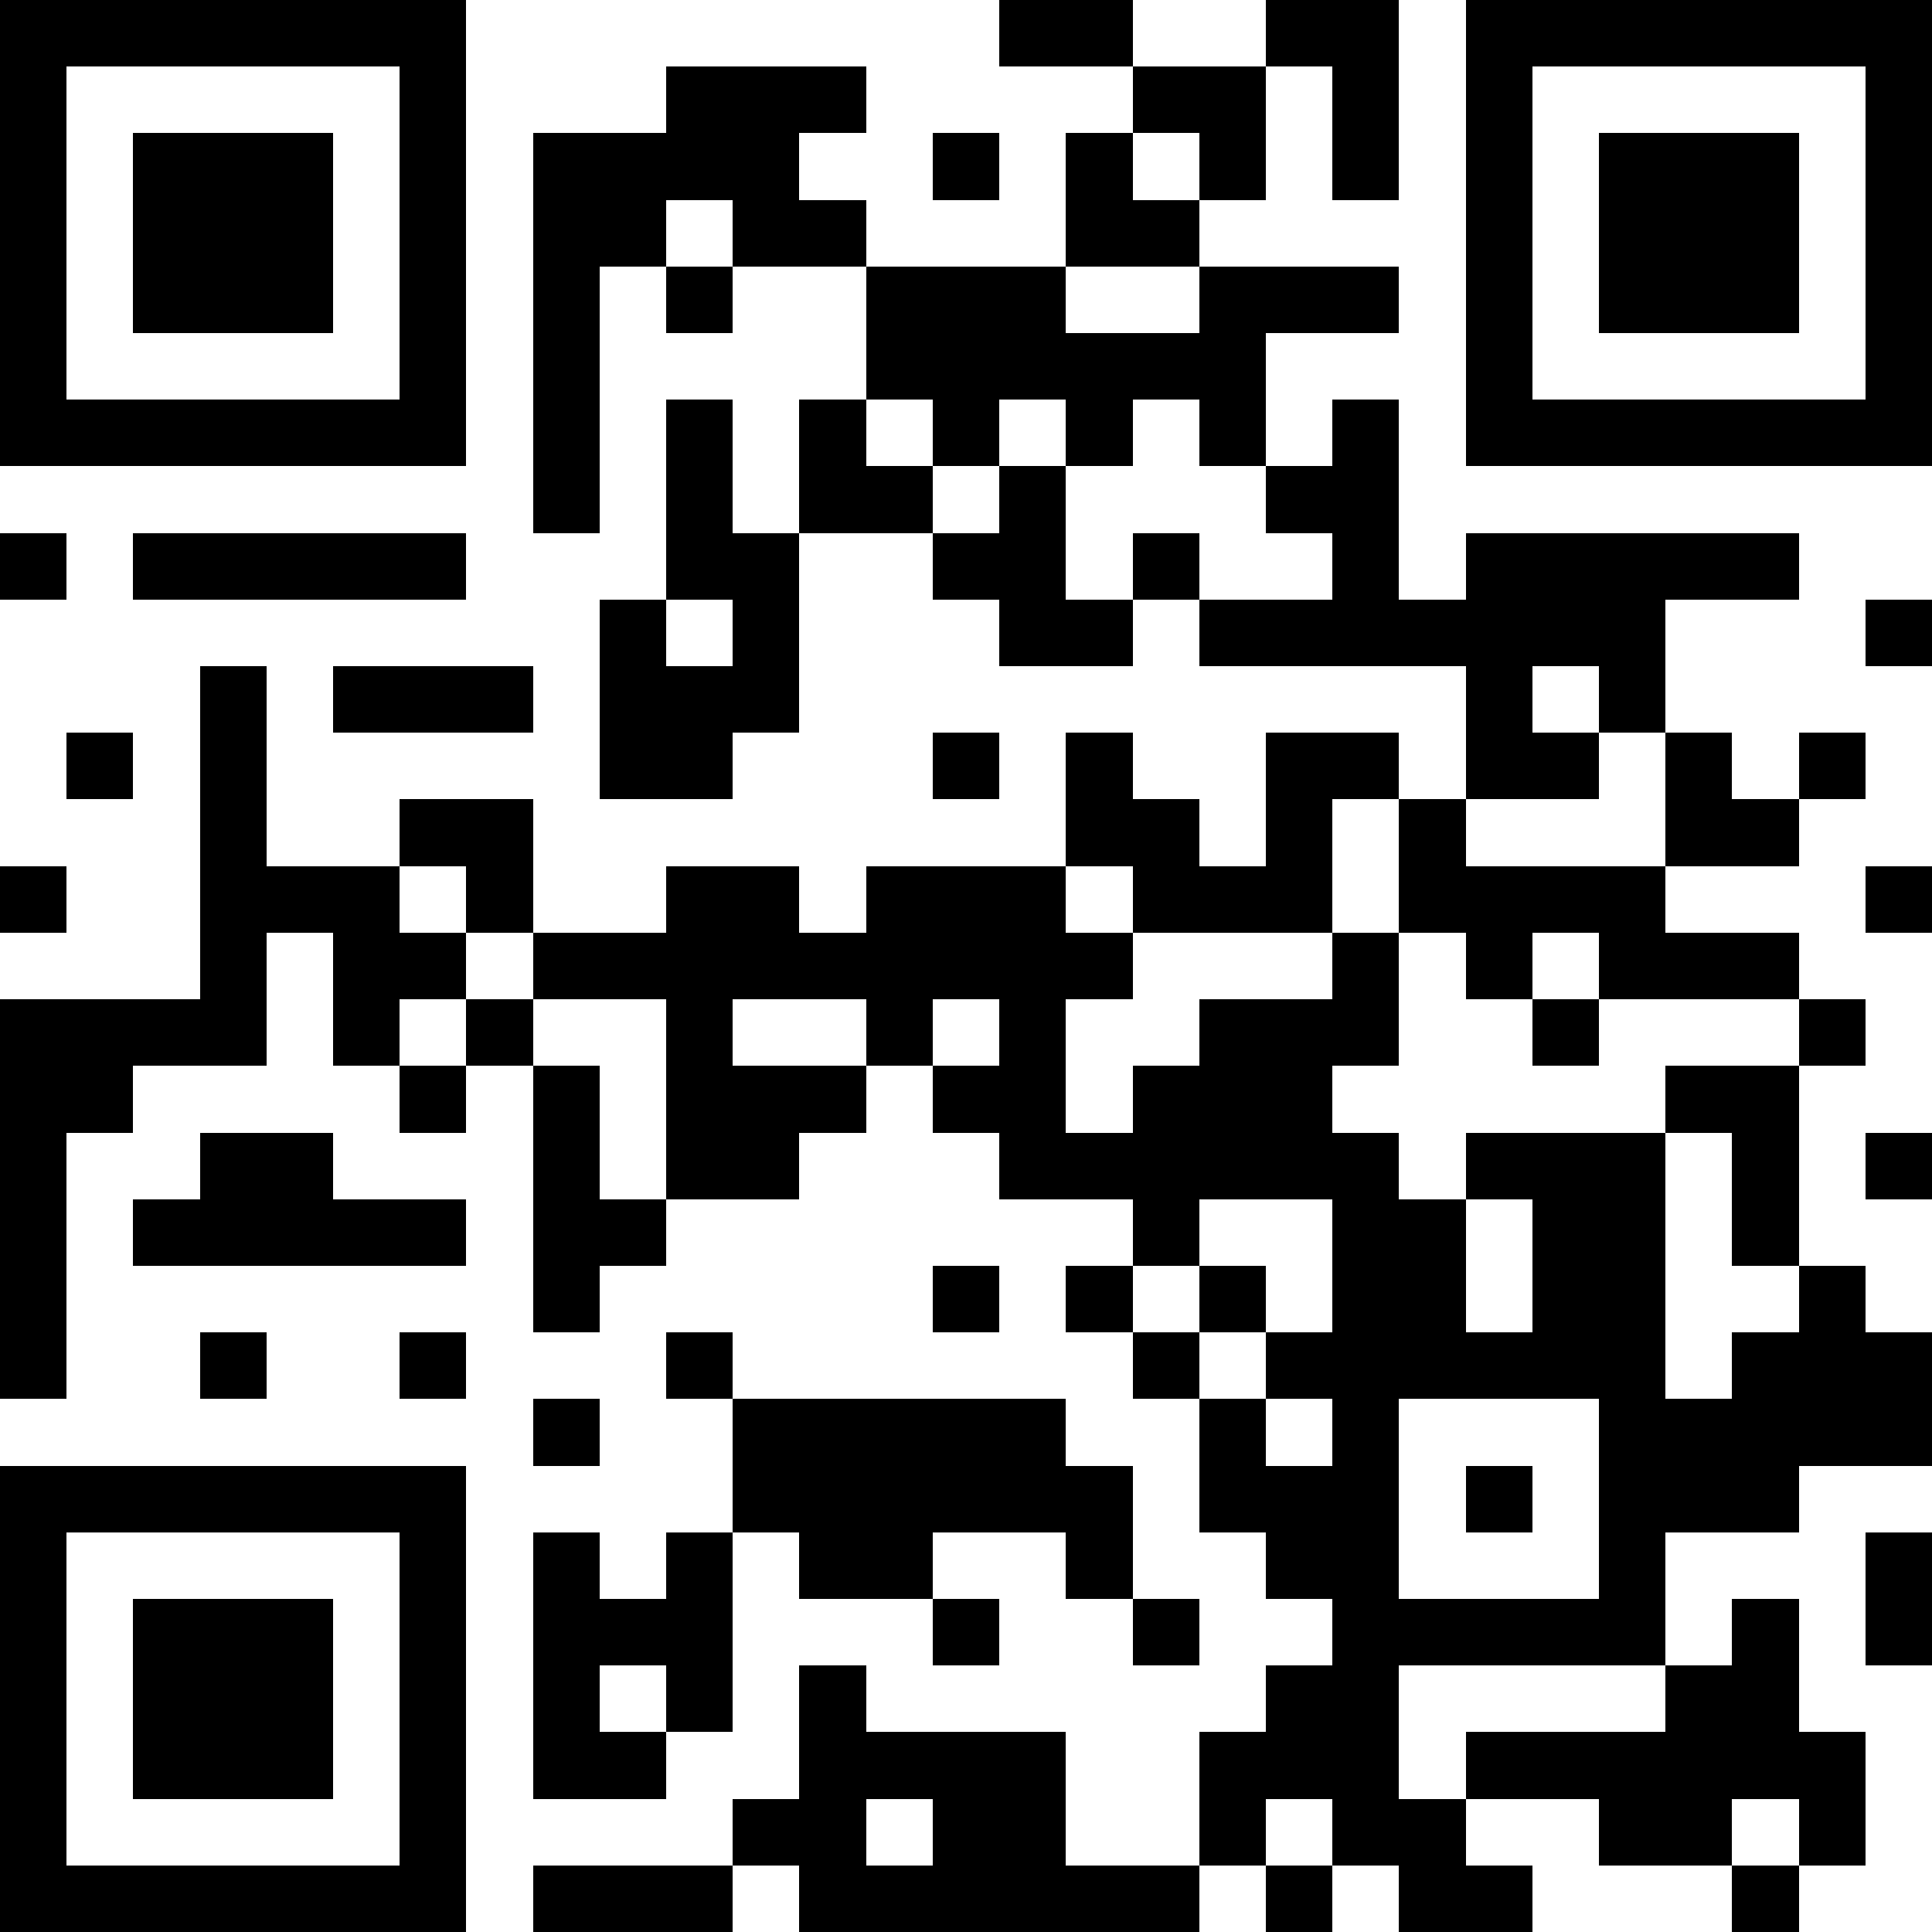
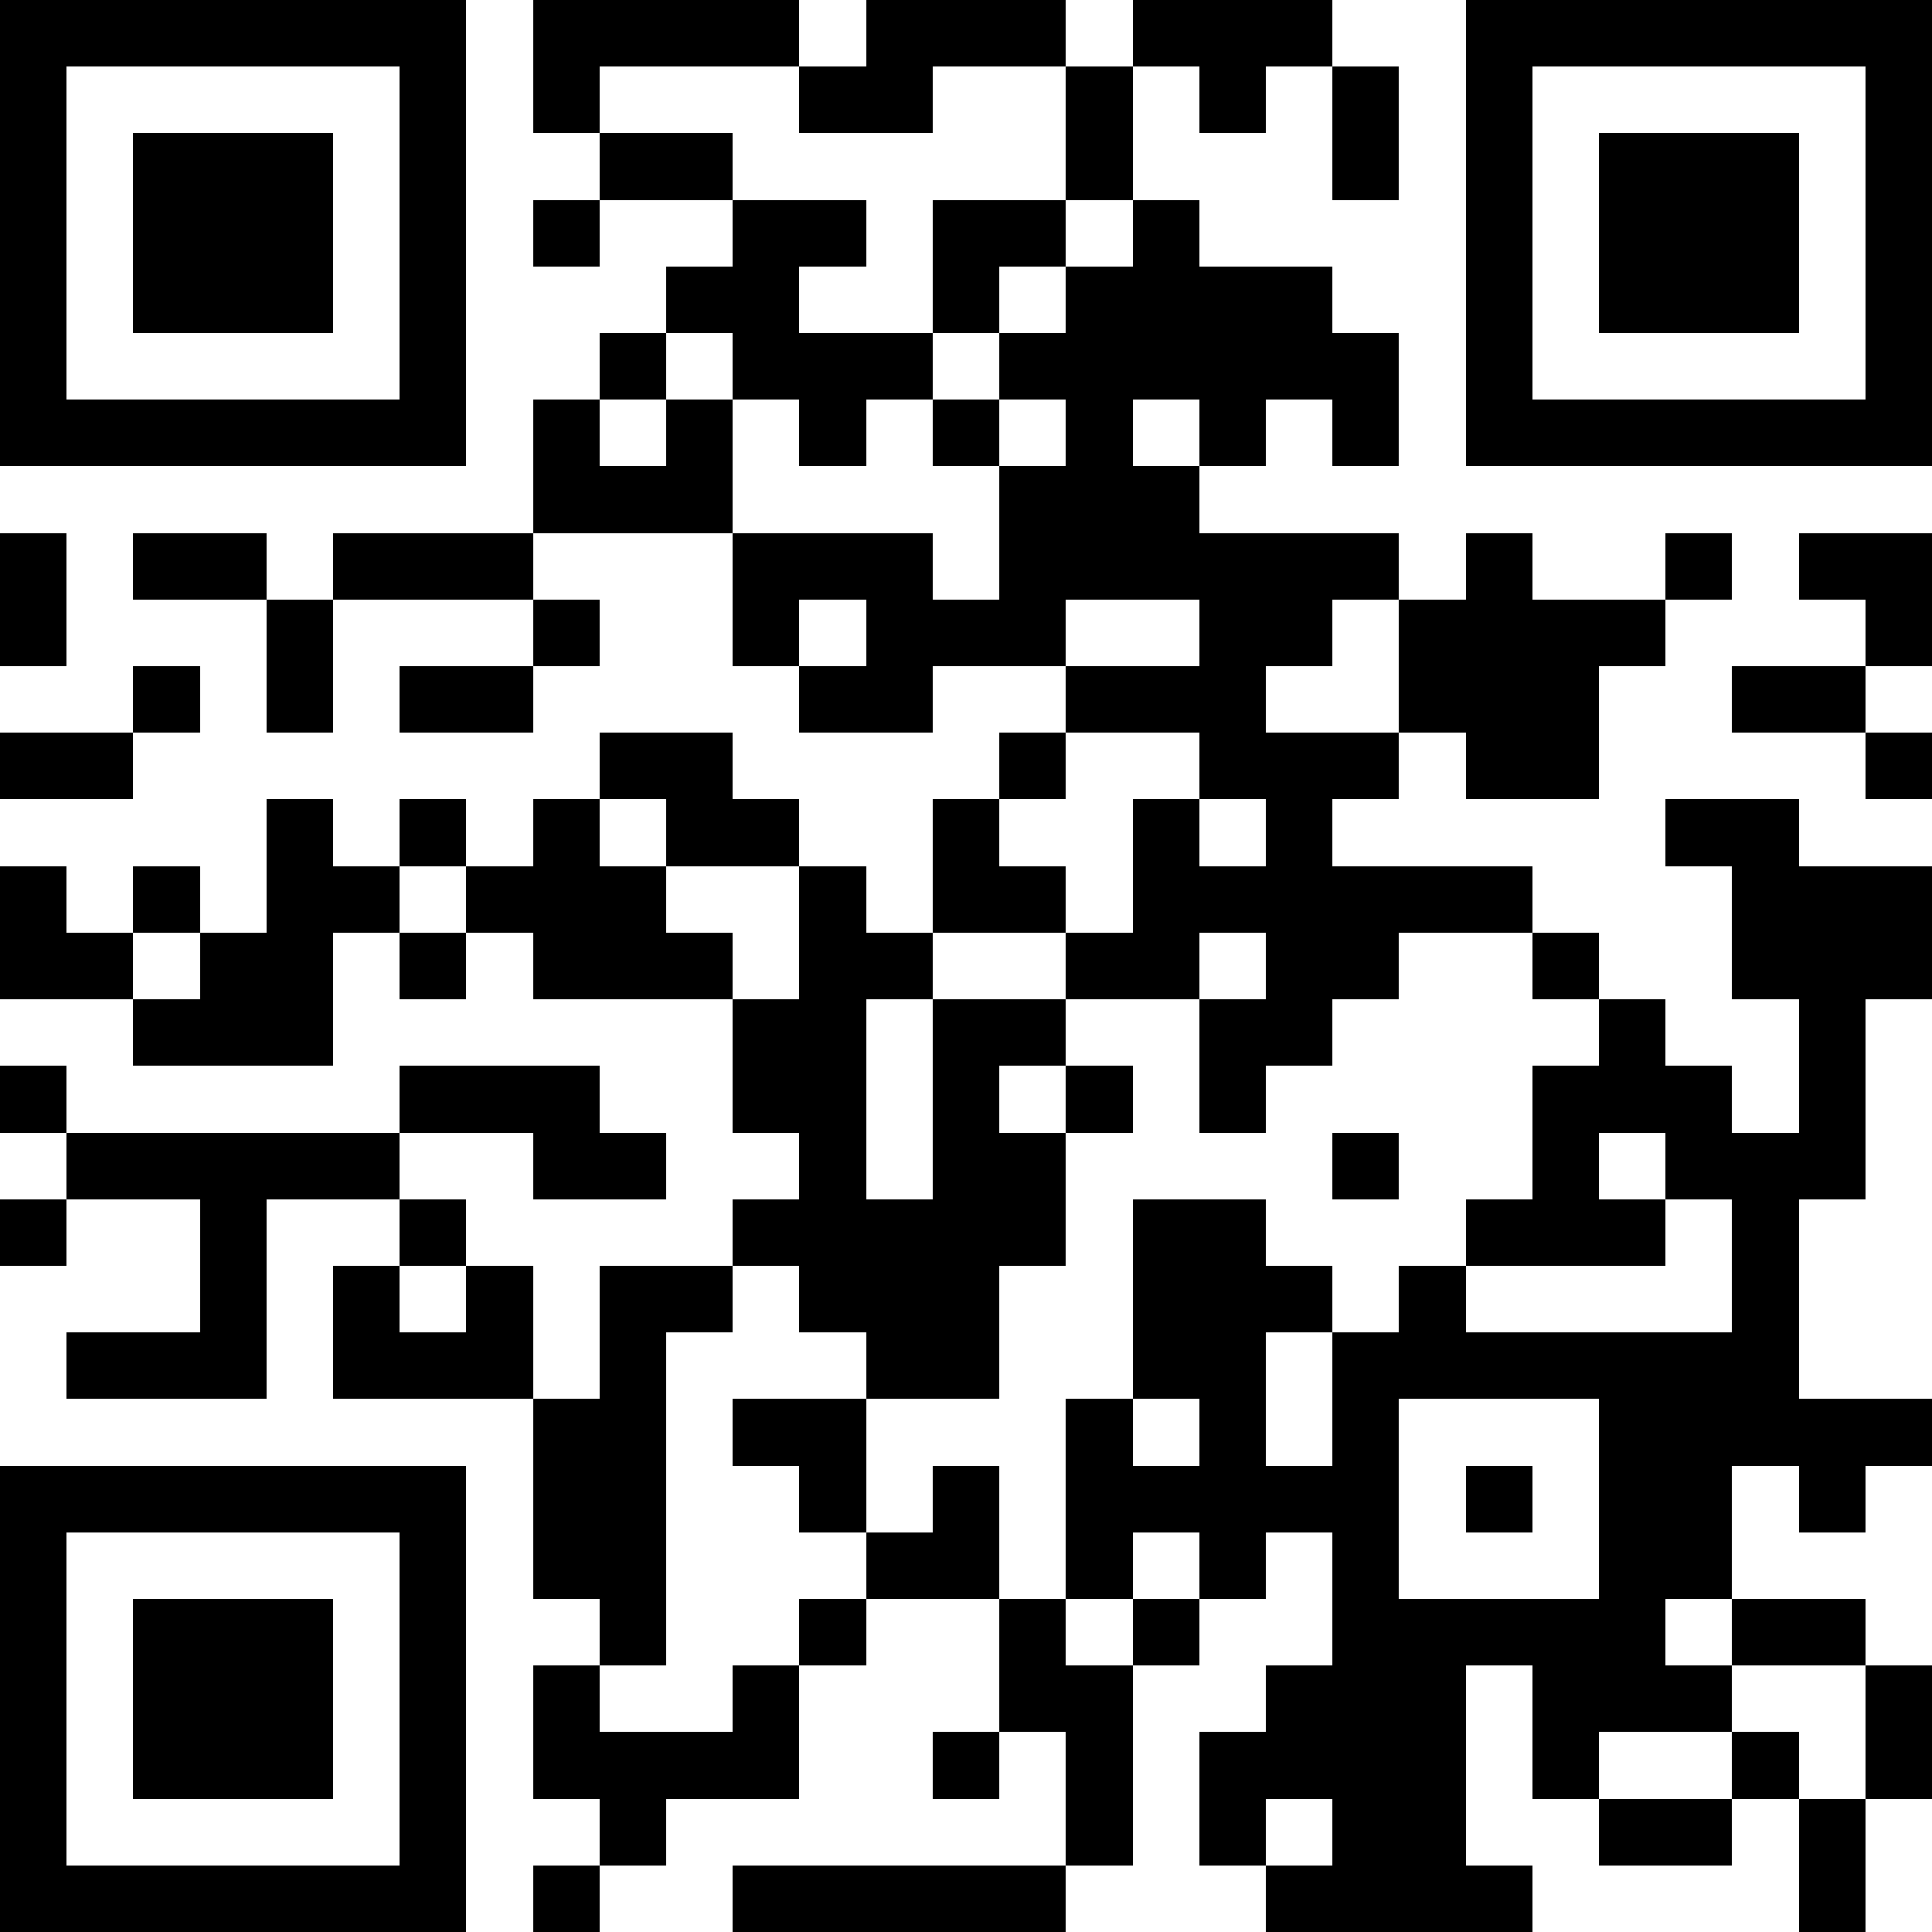
<svg xmlns="http://www.w3.org/2000/svg" viewBox="0 0 29 29" shape-rendering="crispEdges">
  <path fill="#ffffff" d="M0 0h29v29H0z" />
-   <path stroke="#000000" d="M0 0.5h7m8 0h2m2 0h2m1 0h7M0 1.5h1m5 0h1m3 0h3m4 0h2m1 0h1m1 0h1m5 0h1M0 2.5h1m1 0h3m1 0h1m1 0h4m2 0h1m1 0h1m1 0h1m1 0h1m1 0h1m1 0h3m1 0h1M0 3.5h1m1 0h3m1 0h1m1 0h2m1 0h2m3 0h2m4 0h1m1 0h3m1 0h1M0 4.5h1m1 0h3m1 0h1m1 0h1m1 0h1m2 0h3m2 0h3m1 0h1m1 0h3m1 0h1M0 5.5h1m5 0h1m1 0h1m4 0h6m3 0h1m5 0h1M0 6.5h7m1 0h1m1 0h1m1 0h1m1 0h1m1 0h1m1 0h1m1 0h1m1 0h7M8 7.5h1m1 0h1m1 0h2m1 0h1m3 0h2M0 8.5h1m1 0h5m3 0h2m2 0h2m1 0h1m2 0h1m1 0h5M9 9.5h1m1 0h1m3 0h2m1 0h7m3 0h1M3 10.5h1m1 0h3m1 0h3m10 0h1m1 0h1M1 11.5h1m1 0h1m5 0h2m3 0h1m1 0h1m2 0h2m1 0h2m1 0h1m1 0h1M3 12.5h1m2 0h2m8 0h2m1 0h1m1 0h1m3 0h2M0 13.5h1m2 0h3m1 0h1m2 0h2m1 0h3m1 0h3m1 0h4m3 0h1M3 14.5h1m1 0h2m1 0h9m3 0h1m1 0h1m1 0h3M0 15.5h4m1 0h1m1 0h1m2 0h1m2 0h1m1 0h1m2 0h3m2 0h1m3 0h1M0 16.5h2m4 0h1m1 0h1m1 0h3m1 0h2m1 0h3m5 0h2M0 17.5h1m2 0h2m3 0h1m1 0h2m3 0h6m1 0h3m1 0h1m1 0h1M0 18.5h1m1 0h5m1 0h2m7 0h1m2 0h2m1 0h2m1 0h1M0 19.5h1m7 0h1m5 0h1m1 0h1m1 0h1m1 0h2m1 0h2m2 0h1M0 20.5h1m2 0h1m2 0h1m3 0h1m6 0h1m1 0h6m1 0h3M8 21.5h1m2 0h5m2 0h1m1 0h1m3 0h5M0 22.5h7m4 0h6m1 0h3m1 0h1m1 0h3M0 23.5h1m5 0h1m1 0h1m1 0h1m1 0h2m2 0h1m2 0h2m3 0h1m3 0h1M0 24.5h1m1 0h3m1 0h1m1 0h3m3 0h1m2 0h1m2 0h5m1 0h1m1 0h1M0 25.5h1m1 0h3m1 0h1m1 0h1m1 0h1m1 0h1m6 0h2m4 0h2M0 26.5h1m1 0h3m1 0h1m1 0h2m2 0h4m2 0h3m1 0h6M0 27.5h1m5 0h1m4 0h2m1 0h2m2 0h1m1 0h2m2 0h2m1 0h1M0 28.5h7m1 0h3m1 0h6m1 0h1m1 0h2m3 0h1" />
+   <path stroke="#000000" d="M0 0.5h7m1 0h4m1 0h3m1 0h3m2 0h7M0 1.5h1m5 0h1m1 0h1m3 0h2m2 0h1m1 0h1m1 0h1m1 0h1m5 0h1M0 2.5h1m1 0h3m1 0h1m2 0h2m5 0h1m3 0h1m1 0h1m1 0h3m1 0h1M0 3.5h1m1 0h3m1 0h1m1 0h1m2 0h2m1 0h2m1 0h1m4 0h1m1 0h3m1 0h1M0 4.5h1m1 0h3m1 0h1m3 0h2m2 0h1m1 0h4m2 0h1m1 0h3m1 0h1M0 5.5h1m5 0h1m2 0h1m1 0h3m1 0h6m1 0h1m5 0h1M0 6.5h7m1 0h1m1 0h1m1 0h1m1 0h1m1 0h1m1 0h1m1 0h1m1 0h7M8 7.5h3m4 0h3M0 8.5h1m1 0h2m1 0h3m3 0h3m1 0h6m1 0h1m2 0h1m1 0h2M0 9.5h1m3 0h1m3 0h1m2 0h1m1 0h3m2 0h2m1 0h4m3 0h1M2 10.5h1m1 0h1m1 0h2m4 0h2m2 0h3m2 0h3m2 0h2M0 11.5h2m7 0h2m4 0h1m2 0h3m1 0h2m4 0h1M4 12.5h1m1 0h1m1 0h1m1 0h2m2 0h1m2 0h1m1 0h1m5 0h2M0 13.5h1m1 0h1m1 0h2m1 0h3m2 0h1m1 0h2m1 0h6m3 0h3M0 14.5h2m1 0h2m1 0h1m1 0h3m1 0h2m2 0h2m1 0h2m2 0h1m2 0h3M2 15.5h3m6 0h2m1 0h2m2 0h2m4 0h1m2 0h1M0 16.5h1m5 0h3m2 0h2m1 0h1m1 0h1m1 0h1m4 0h3m1 0h1M1 17.5h5m2 0h2m2 0h1m1 0h2m4 0h1m2 0h1m1 0h3M0 18.5h1m2 0h1m2 0h1m4 0h5m1 0h2m3 0h3m1 0h1M3 19.5h1m1 0h1m1 0h1m1 0h2m1 0h3m2 0h3m1 0h1m4 0h1M1 20.5h3m1 0h3m1 0h1m3 0h2m2 0h2m1 0h7M8 21.5h2m1 0h2m3 0h1m1 0h1m1 0h1m3 0h5M0 22.5h7m1 0h2m2 0h1m1 0h1m1 0h5m1 0h1m1 0h2m1 0h1M0 23.5h1m5 0h1m1 0h2m3 0h2m1 0h1m1 0h1m1 0h1m3 0h2M0 24.5h1m1 0h3m1 0h1m2 0h1m2 0h1m2 0h1m1 0h1m2 0h5m1 0h2M0 25.5h1m1 0h3m1 0h1m1 0h1m2 0h1m3 0h2m2 0h3m1 0h3m2 0h1M0 26.5h1m1 0h3m1 0h1m1 0h4m2 0h1m1 0h1m1 0h4m1 0h1m2 0h1m1 0h1M0 27.5h1m5 0h1m2 0h1m6 0h1m1 0h1m1 0h2m2 0h2m1 0h1M0 28.5h7m1 0h1m2 0h5m3 0h4m4 0h1" />
</svg>
